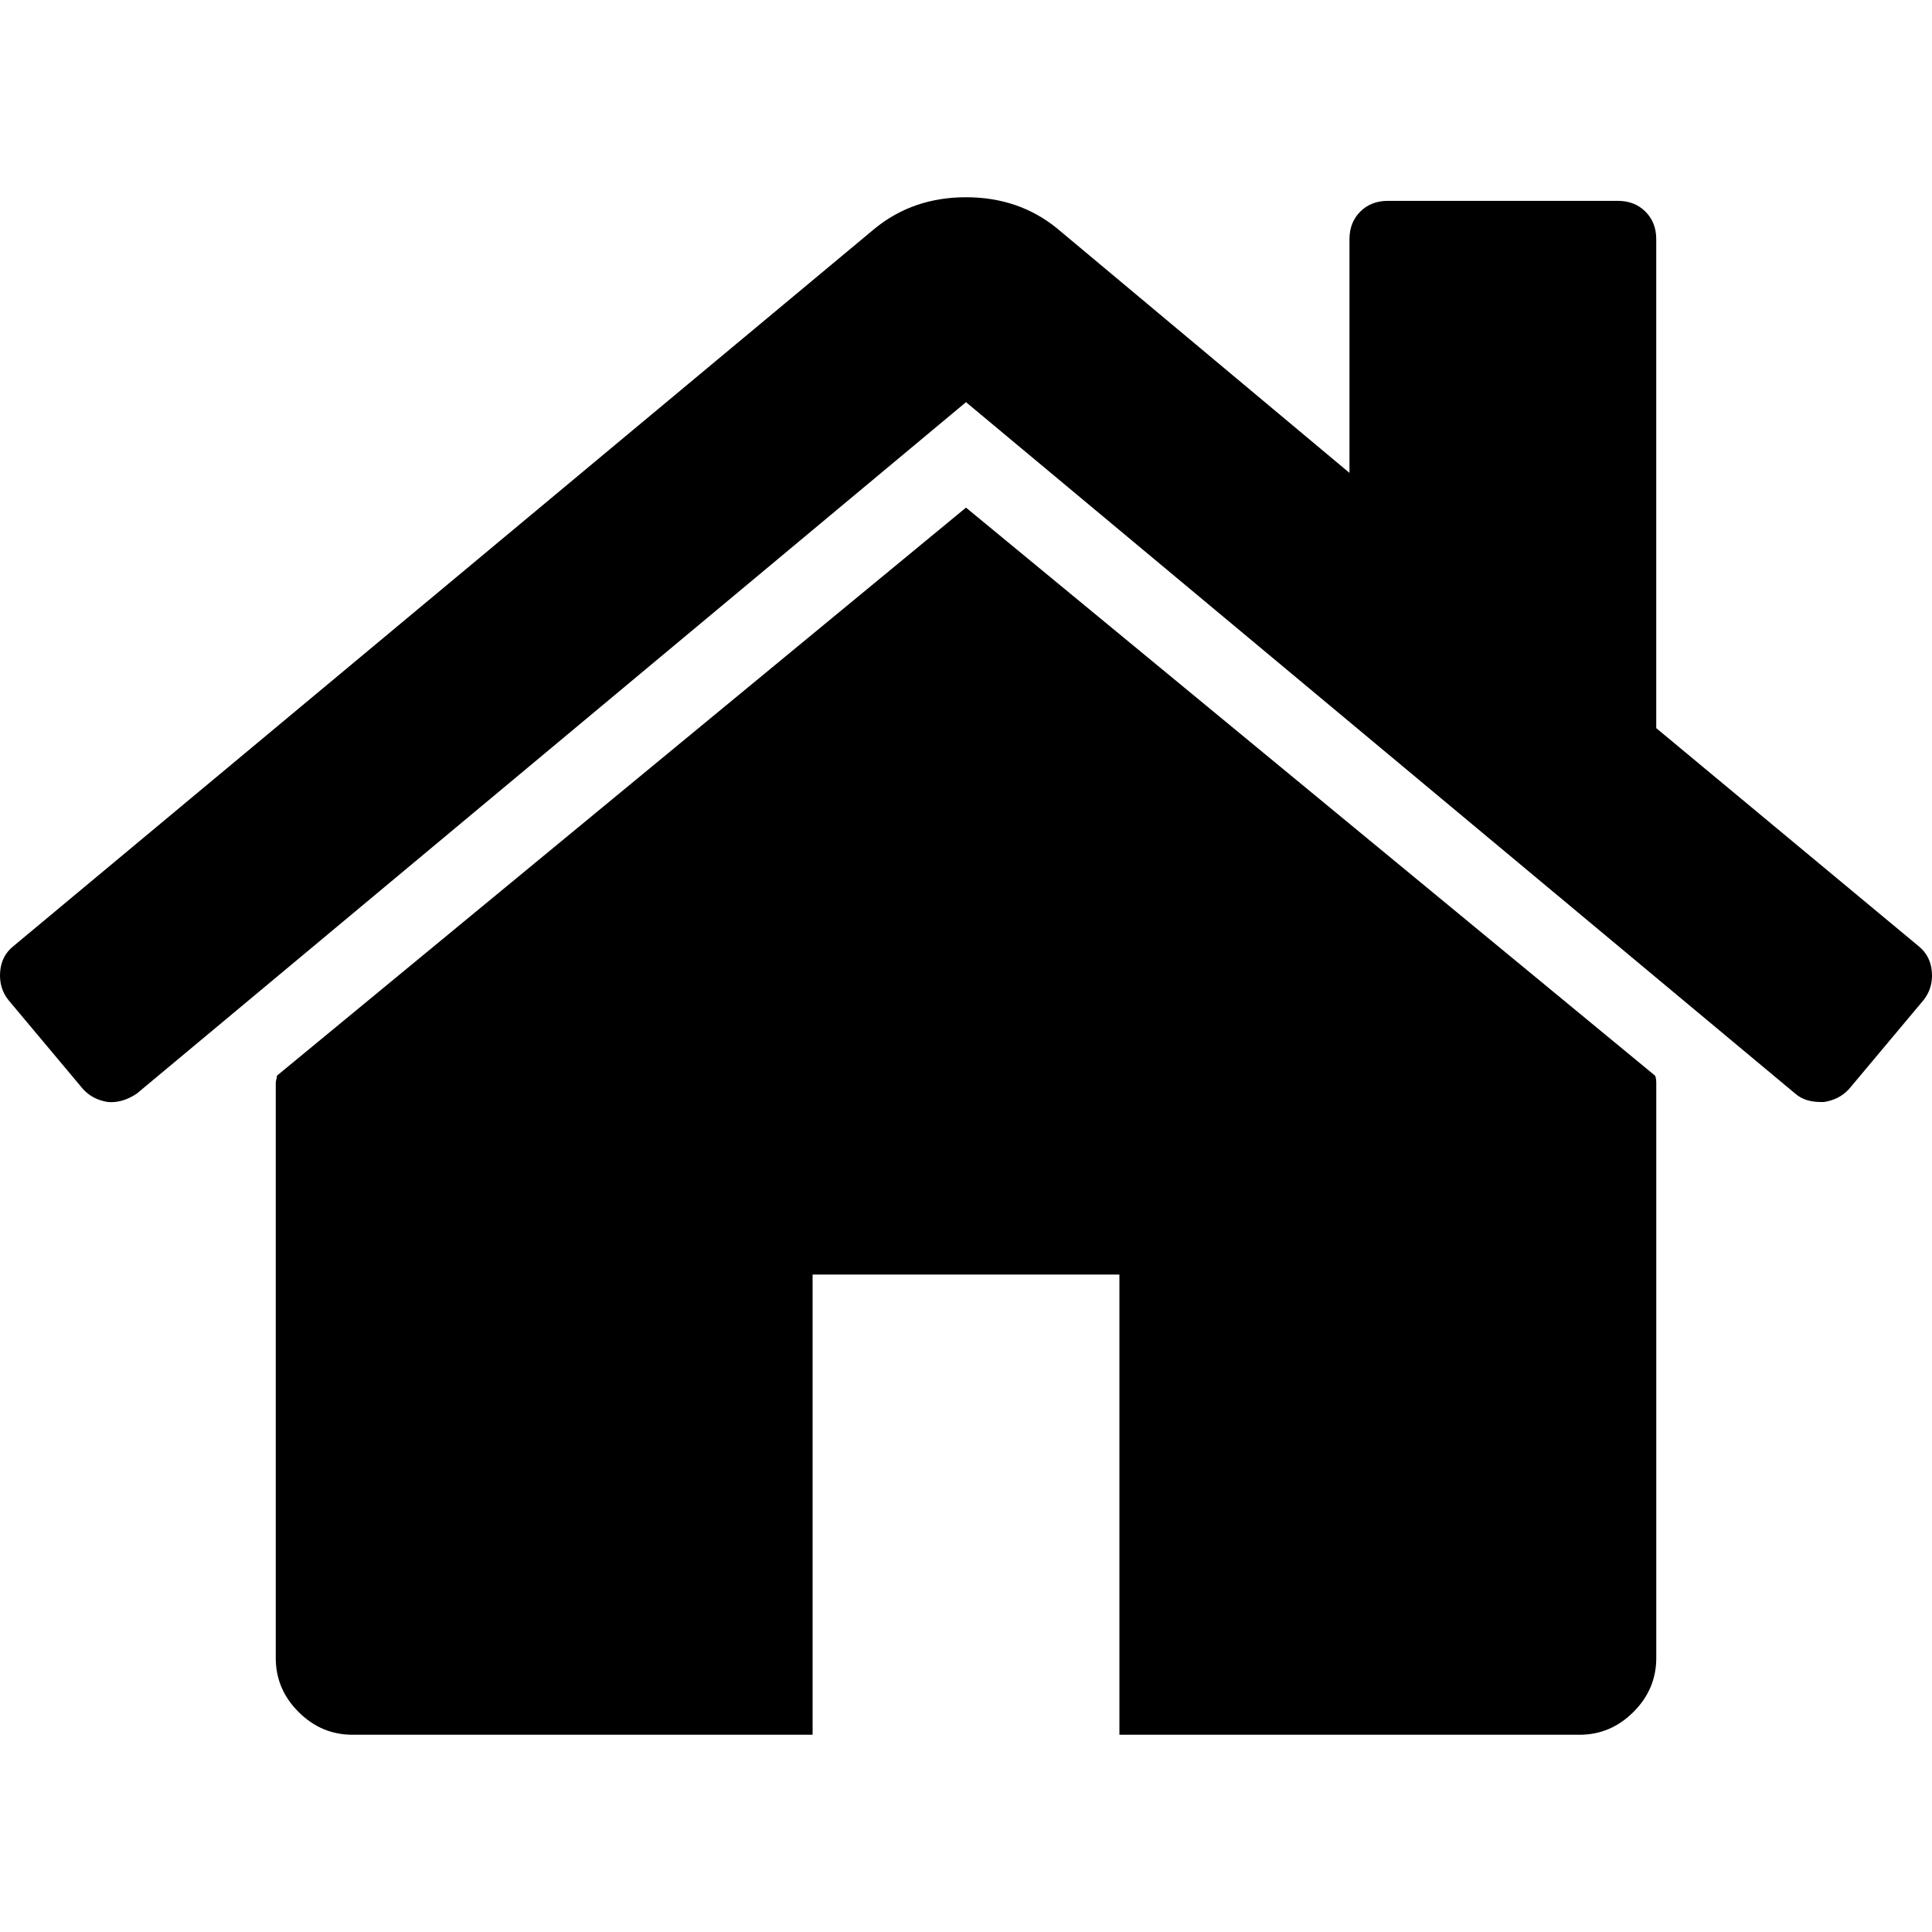
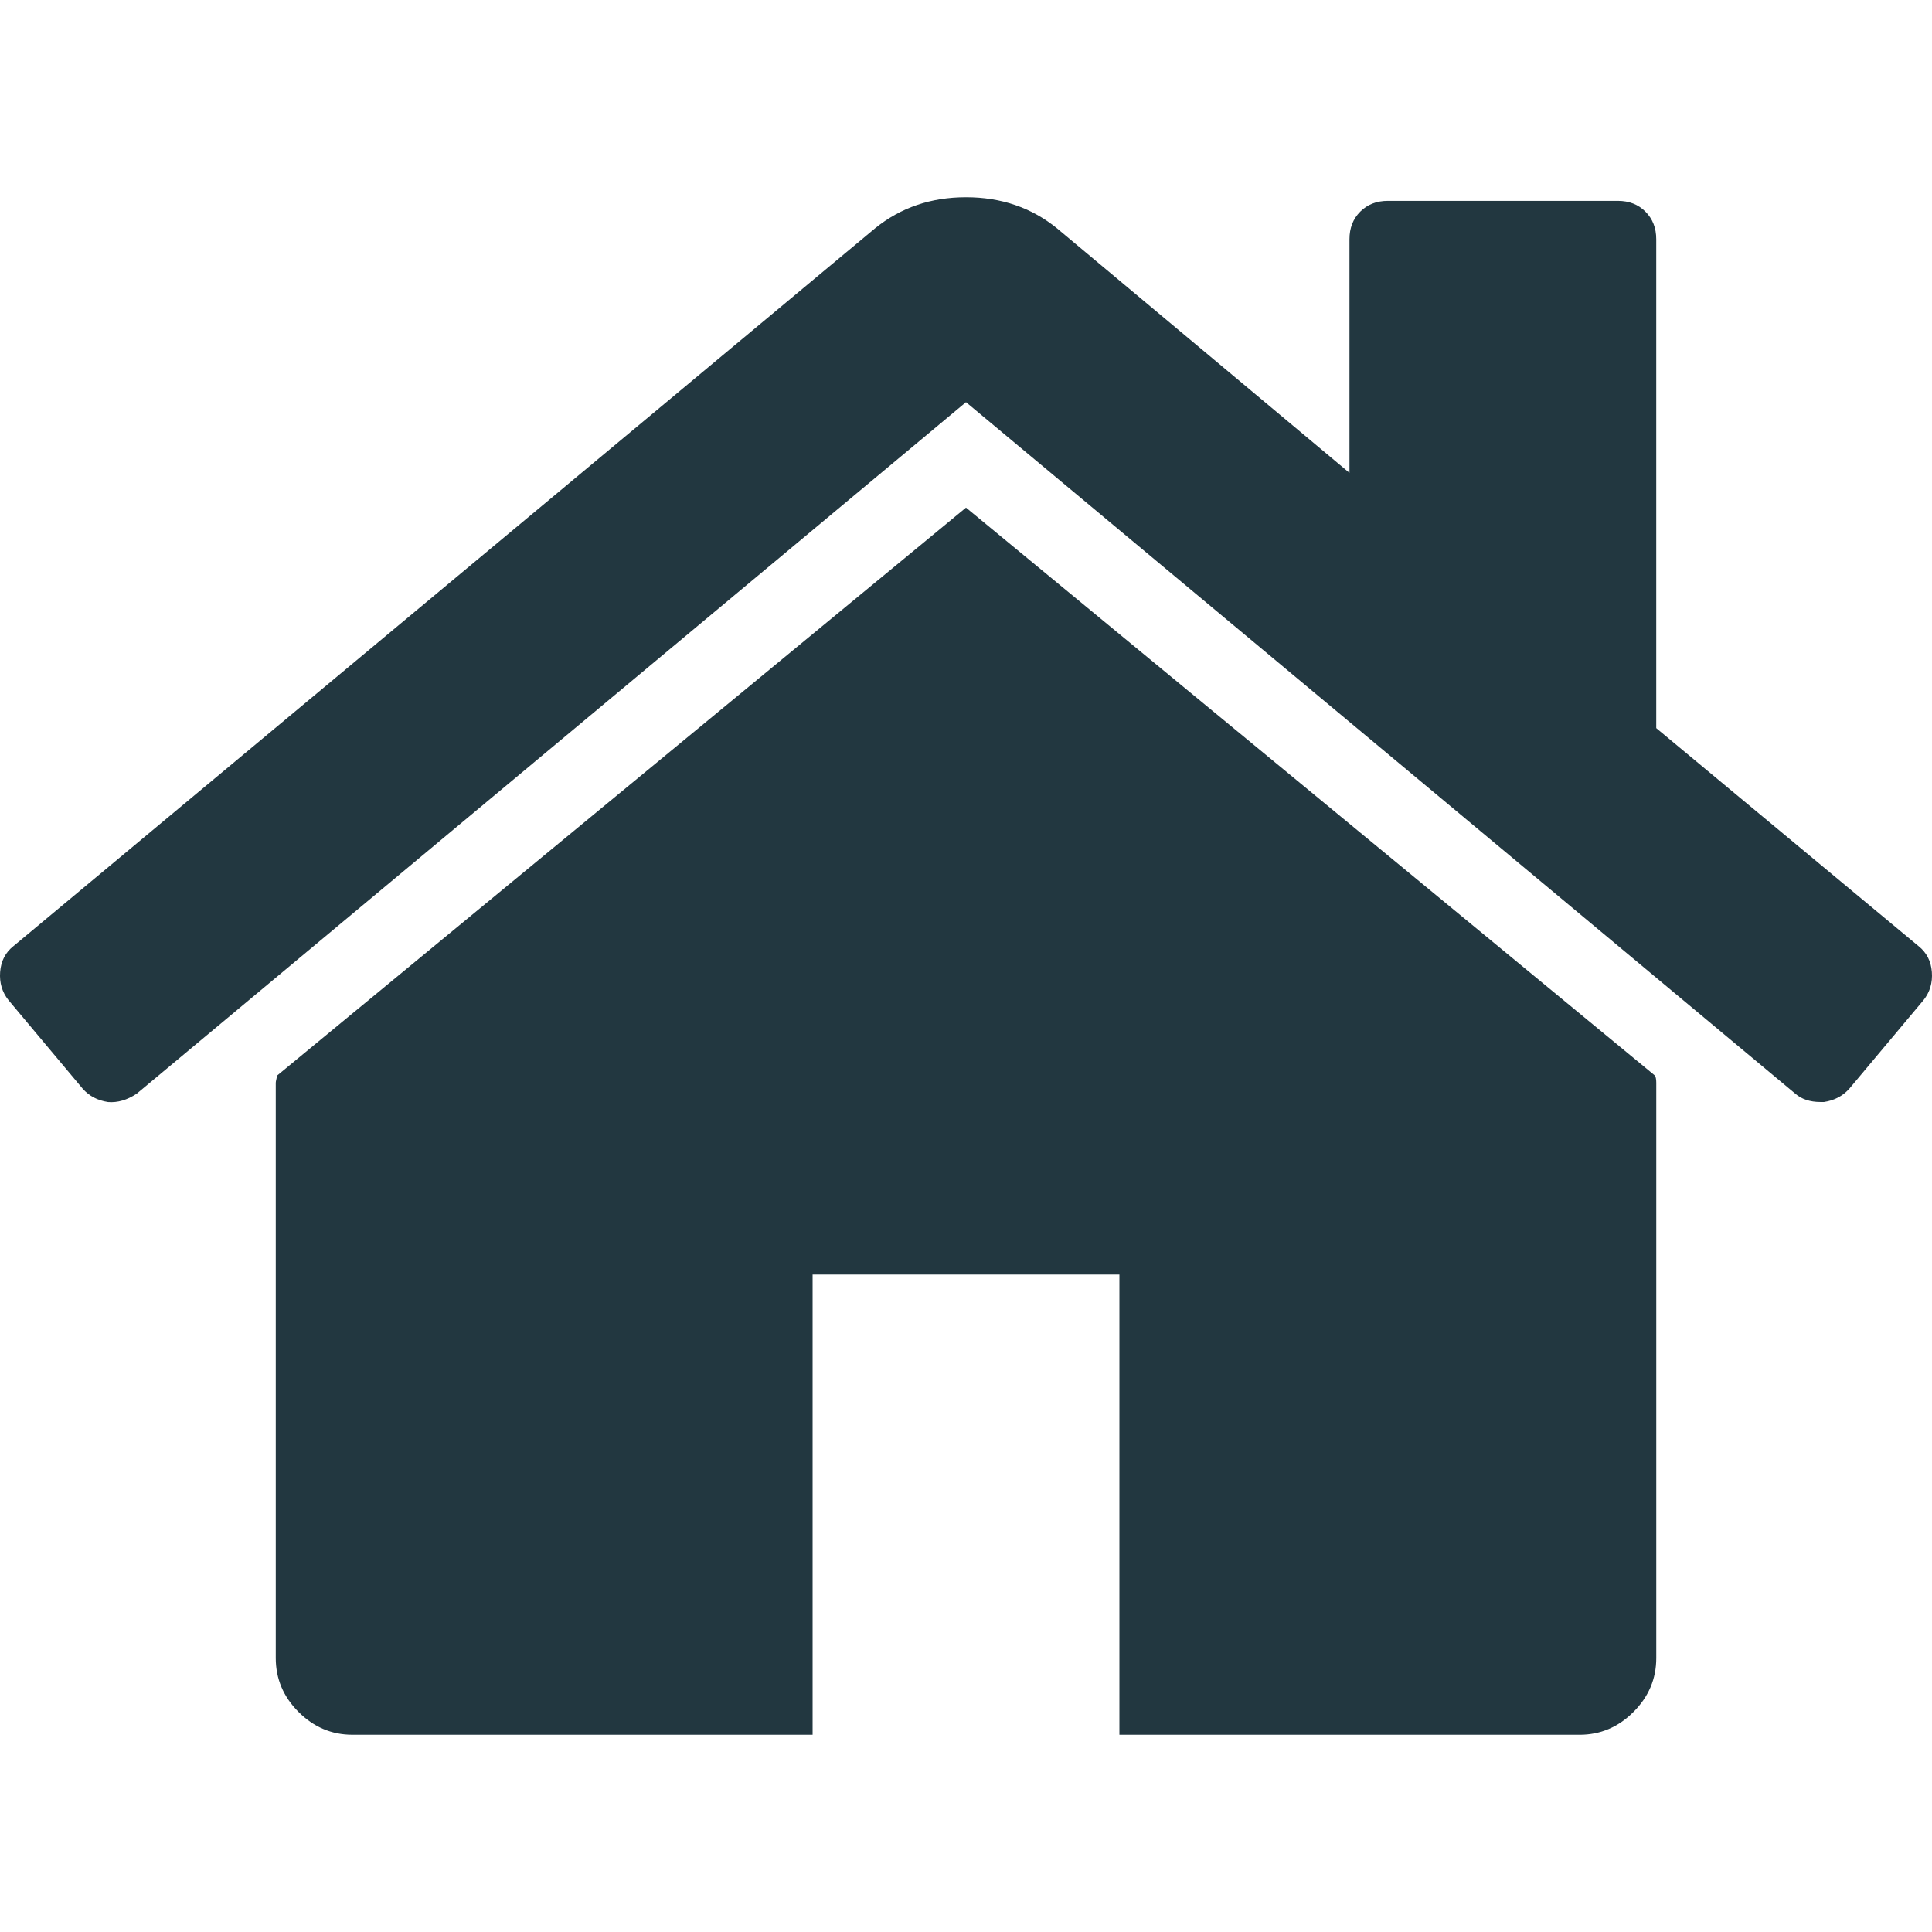
- <svg xmlns="http://www.w3.org/2000/svg" version="1.1" id="Capa_1" x="0px" y="0px" width="460.298px" height="460.297px" viewBox="0 0 460.298 460.297" style="enable-background:new 0 0 460.298 460.297;" xml:space="preserve">
+ <svg xmlns="http://www.w3.org/2000/svg" version="1.1" id="Capa_1" x="0px" y="0px" width="512px" height="512px" viewBox="0 0 460.298 460.297" style="enable-background:new 0 0 460.298 460.297;" xml:space="preserve">
  <g>
    <g>
-       <path d="M230.149,120.939L65.986,256.274c0,0.191-0.048,0.472-0.144,0.855c-0.094,0.38-0.144,0.656-0.144,0.852v137.041    c0,4.948,1.809,9.236,5.426,12.847c3.616,3.613,7.898,5.431,12.847,5.431h109.63V303.664h73.097v109.64h109.629    c4.948,0,9.236-1.814,12.847-5.435c3.617-3.607,5.432-7.898,5.432-12.847V257.981c0-0.76-0.104-1.334-0.288-1.707L230.149,120.939    z" />
-       <path d="M457.122,225.438L394.6,173.476V56.989c0-2.663-0.856-4.853-2.574-6.567c-1.704-1.712-3.894-2.568-6.563-2.568h-54.816    c-2.666,0-4.855,0.856-6.57,2.568c-1.711,1.714-2.566,3.905-2.566,6.567v55.673l-69.662-58.245    c-6.084-4.949-13.318-7.423-21.694-7.423c-8.375,0-15.608,2.474-21.698,7.423L3.172,225.438c-1.903,1.52-2.946,3.566-3.14,6.136    c-0.193,2.568,0.472,4.811,1.997,6.713l17.701,21.128c1.525,1.712,3.521,2.759,5.996,3.142c2.285,0.192,4.57-0.476,6.855-1.998    L230.149,95.817l197.57,164.741c1.526,1.328,3.521,1.991,5.996,1.991h0.858c2.471-0.376,4.463-1.43,5.996-3.138l17.703-21.125    c1.522-1.906,2.189-4.145,1.991-6.716C460.068,229.007,459.021,226.961,457.122,225.438z" />
+       <path d="M230.149,120.939L65.986,256.274c0,0.191-0.048,0.472-0.144,0.855c-0.094,0.38-0.144,0.656-0.144,0.852v137.041    c0,4.948,1.809,9.236,5.426,12.847c3.616,3.613,7.898,5.431,12.847,5.431h109.63V303.664h73.097v109.64h109.629    c4.948,0,9.236-1.814,12.847-5.435c3.617-3.607,5.432-7.898,5.432-12.847V257.981c0-0.76-0.104-1.334-0.288-1.707L230.149,120.939    z" fill="#223740" />
+       <path d="M457.122,225.438L394.6,173.476V56.989c0-2.663-0.856-4.853-2.574-6.567c-1.704-1.712-3.894-2.568-6.563-2.568h-54.816    c-2.666,0-4.855,0.856-6.57,2.568c-1.711,1.714-2.566,3.905-2.566,6.567v55.673l-69.662-58.245    c-6.084-4.949-13.318-7.423-21.694-7.423c-8.375,0-15.608,2.474-21.698,7.423L3.172,225.438c-1.903,1.52-2.946,3.566-3.14,6.136    c-0.193,2.568,0.472,4.811,1.997,6.713l17.701,21.128c1.525,1.712,3.521,2.759,5.996,3.142c2.285,0.192,4.57-0.476,6.855-1.998    L230.149,95.817l197.57,164.741c1.526,1.328,3.521,1.991,5.996,1.991h0.858c2.471-0.376,4.463-1.43,5.996-3.138l17.703-21.125    c1.522-1.906,2.189-4.145,1.991-6.716C460.068,229.007,459.021,226.961,457.122,225.438z" fill="#223740" />
    </g>
  </g>
  <g>
</g>
  <g>
</g>
  <g>
</g>
  <g>
</g>
  <g>
</g>
  <g>
</g>
  <g>
</g>
  <g>
</g>
  <g>
</g>
  <g>
</g>
  <g>
</g>
  <g>
</g>
  <g>
</g>
  <g>
</g>
  <g>
</g>
</svg>
